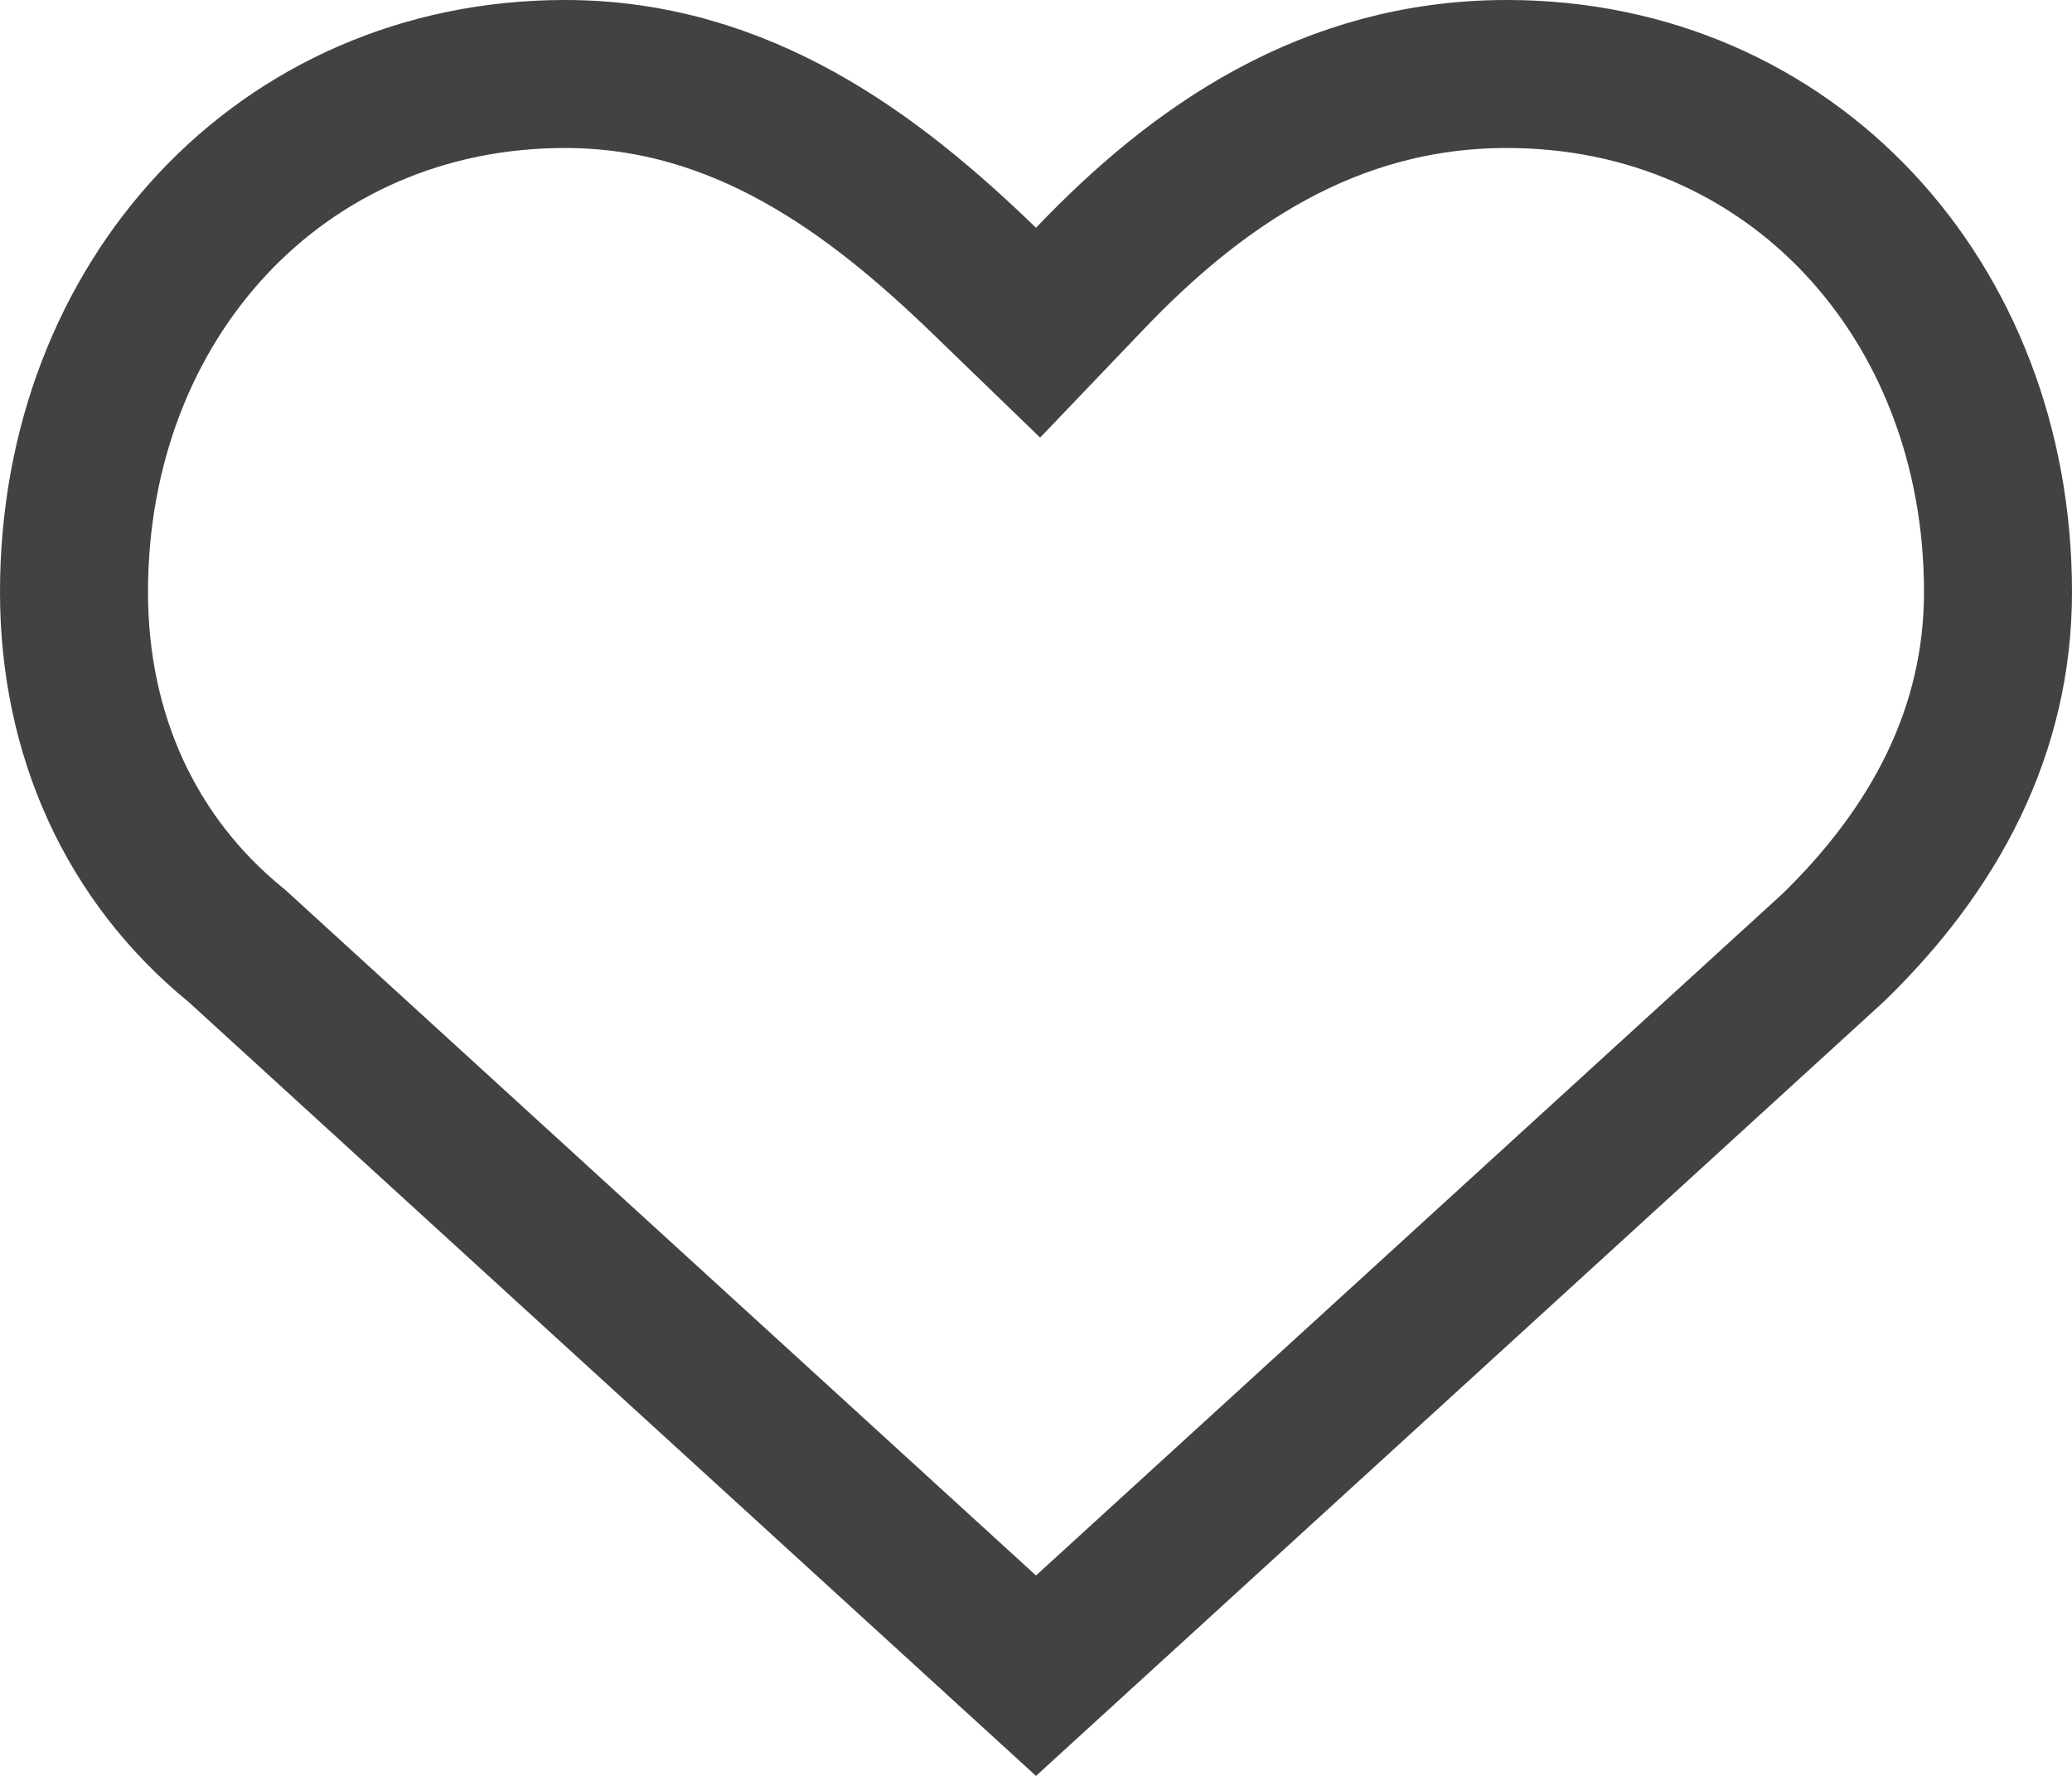
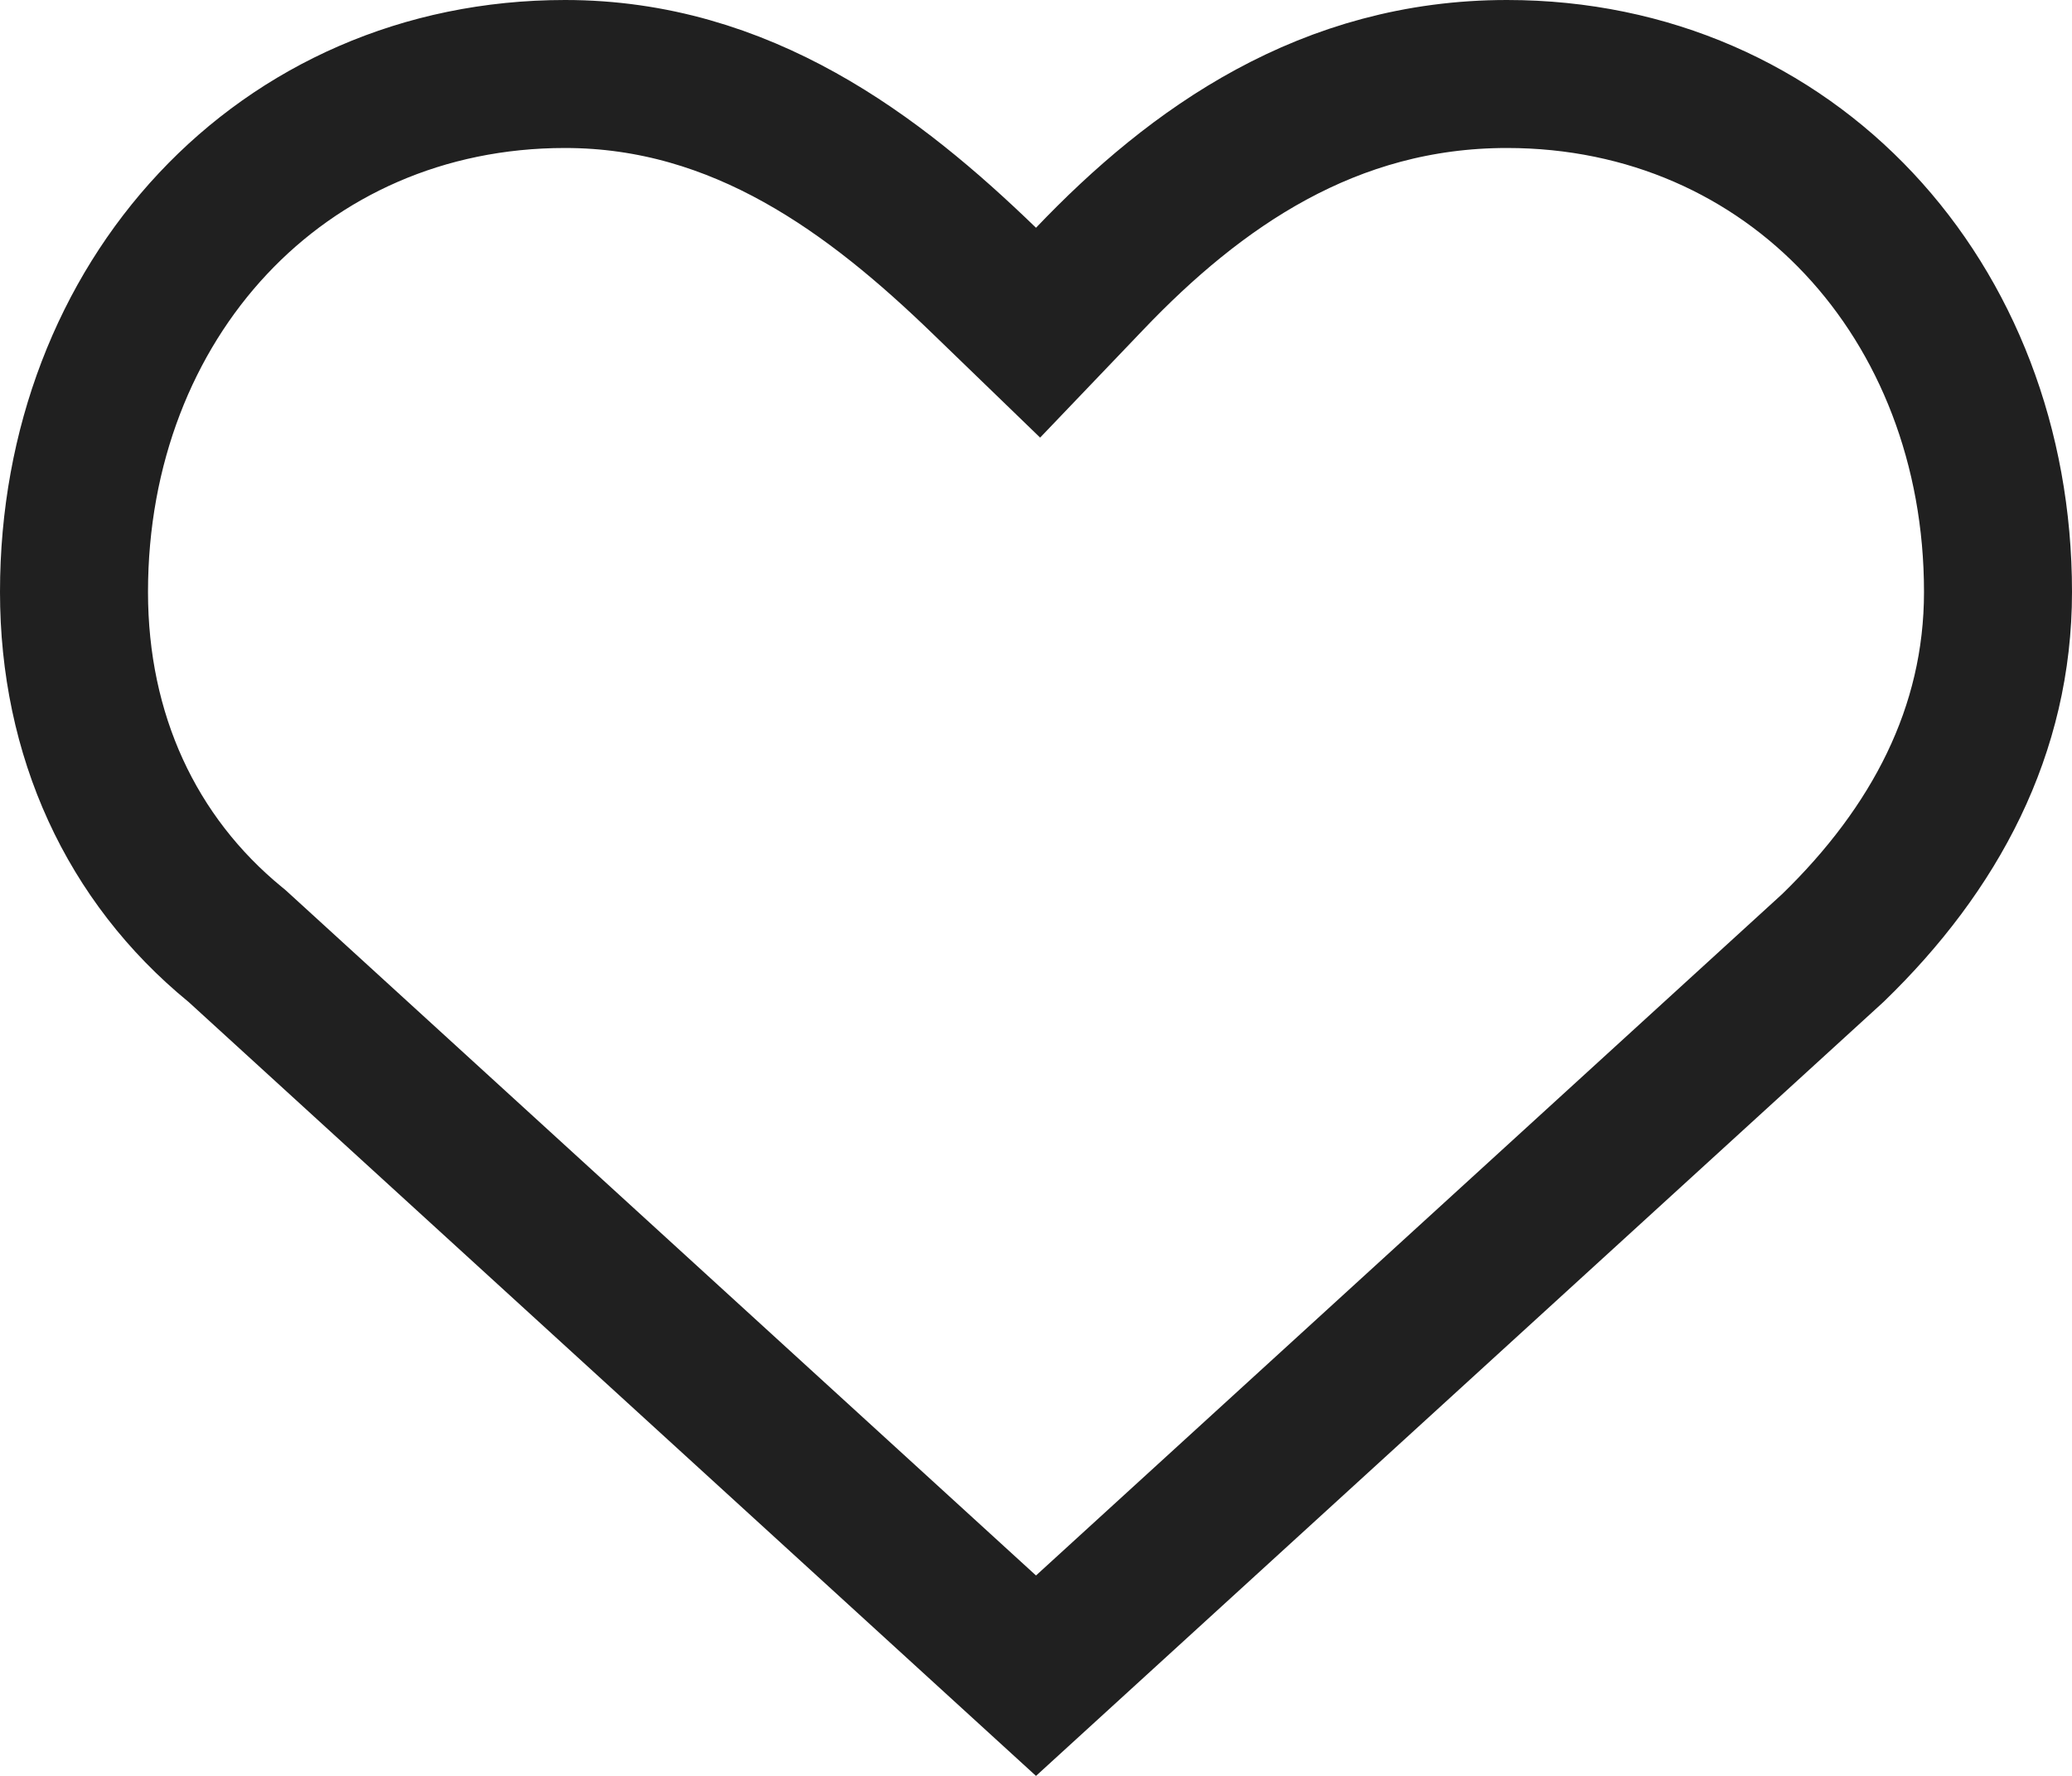
<svg xmlns="http://www.w3.org/2000/svg" width="14" height="12" viewBox="0 0 14 12" fill="none">
  <g id="save5d">
-     <path id="icon__COLOR:stroke-2" d="M6.652 1.898L7.014 2.248L7.362 1.884C8.082 1.129 8.978 0.5 10.182 0.5C12.102 0.5 13.5 2.029 13.5 4C13.5 4.937 13.075 5.736 12.385 6.405L7 11.323L1.61 6.4L1.6 6.391L1.589 6.382C0.886 5.806 0.5 4.968 0.5 4C0.5 2.029 1.898 0.5 3.818 0.5C5.013 0.5 5.908 1.178 6.652 1.898Z" stroke="#424242" />
+     <path id="icon__COLOR:stroke-2" d="M6.652 1.898L7.014 2.248L7.362 1.884C8.082 1.129 8.978 0.5 10.182 0.5C12.102 0.5 13.5 2.029 13.5 4C13.5 4.937 13.075 5.736 12.385 6.405L7 11.323L1.61 6.4L1.6 6.391L1.589 6.382C0.886 5.806 0.5 4.968 0.5 4C0.5 2.029 1.898 0.5 3.818 0.5C5.013 0.5 5.908 1.178 6.652 1.898Z" stroke="#202020" />
  </g>
</svg>
